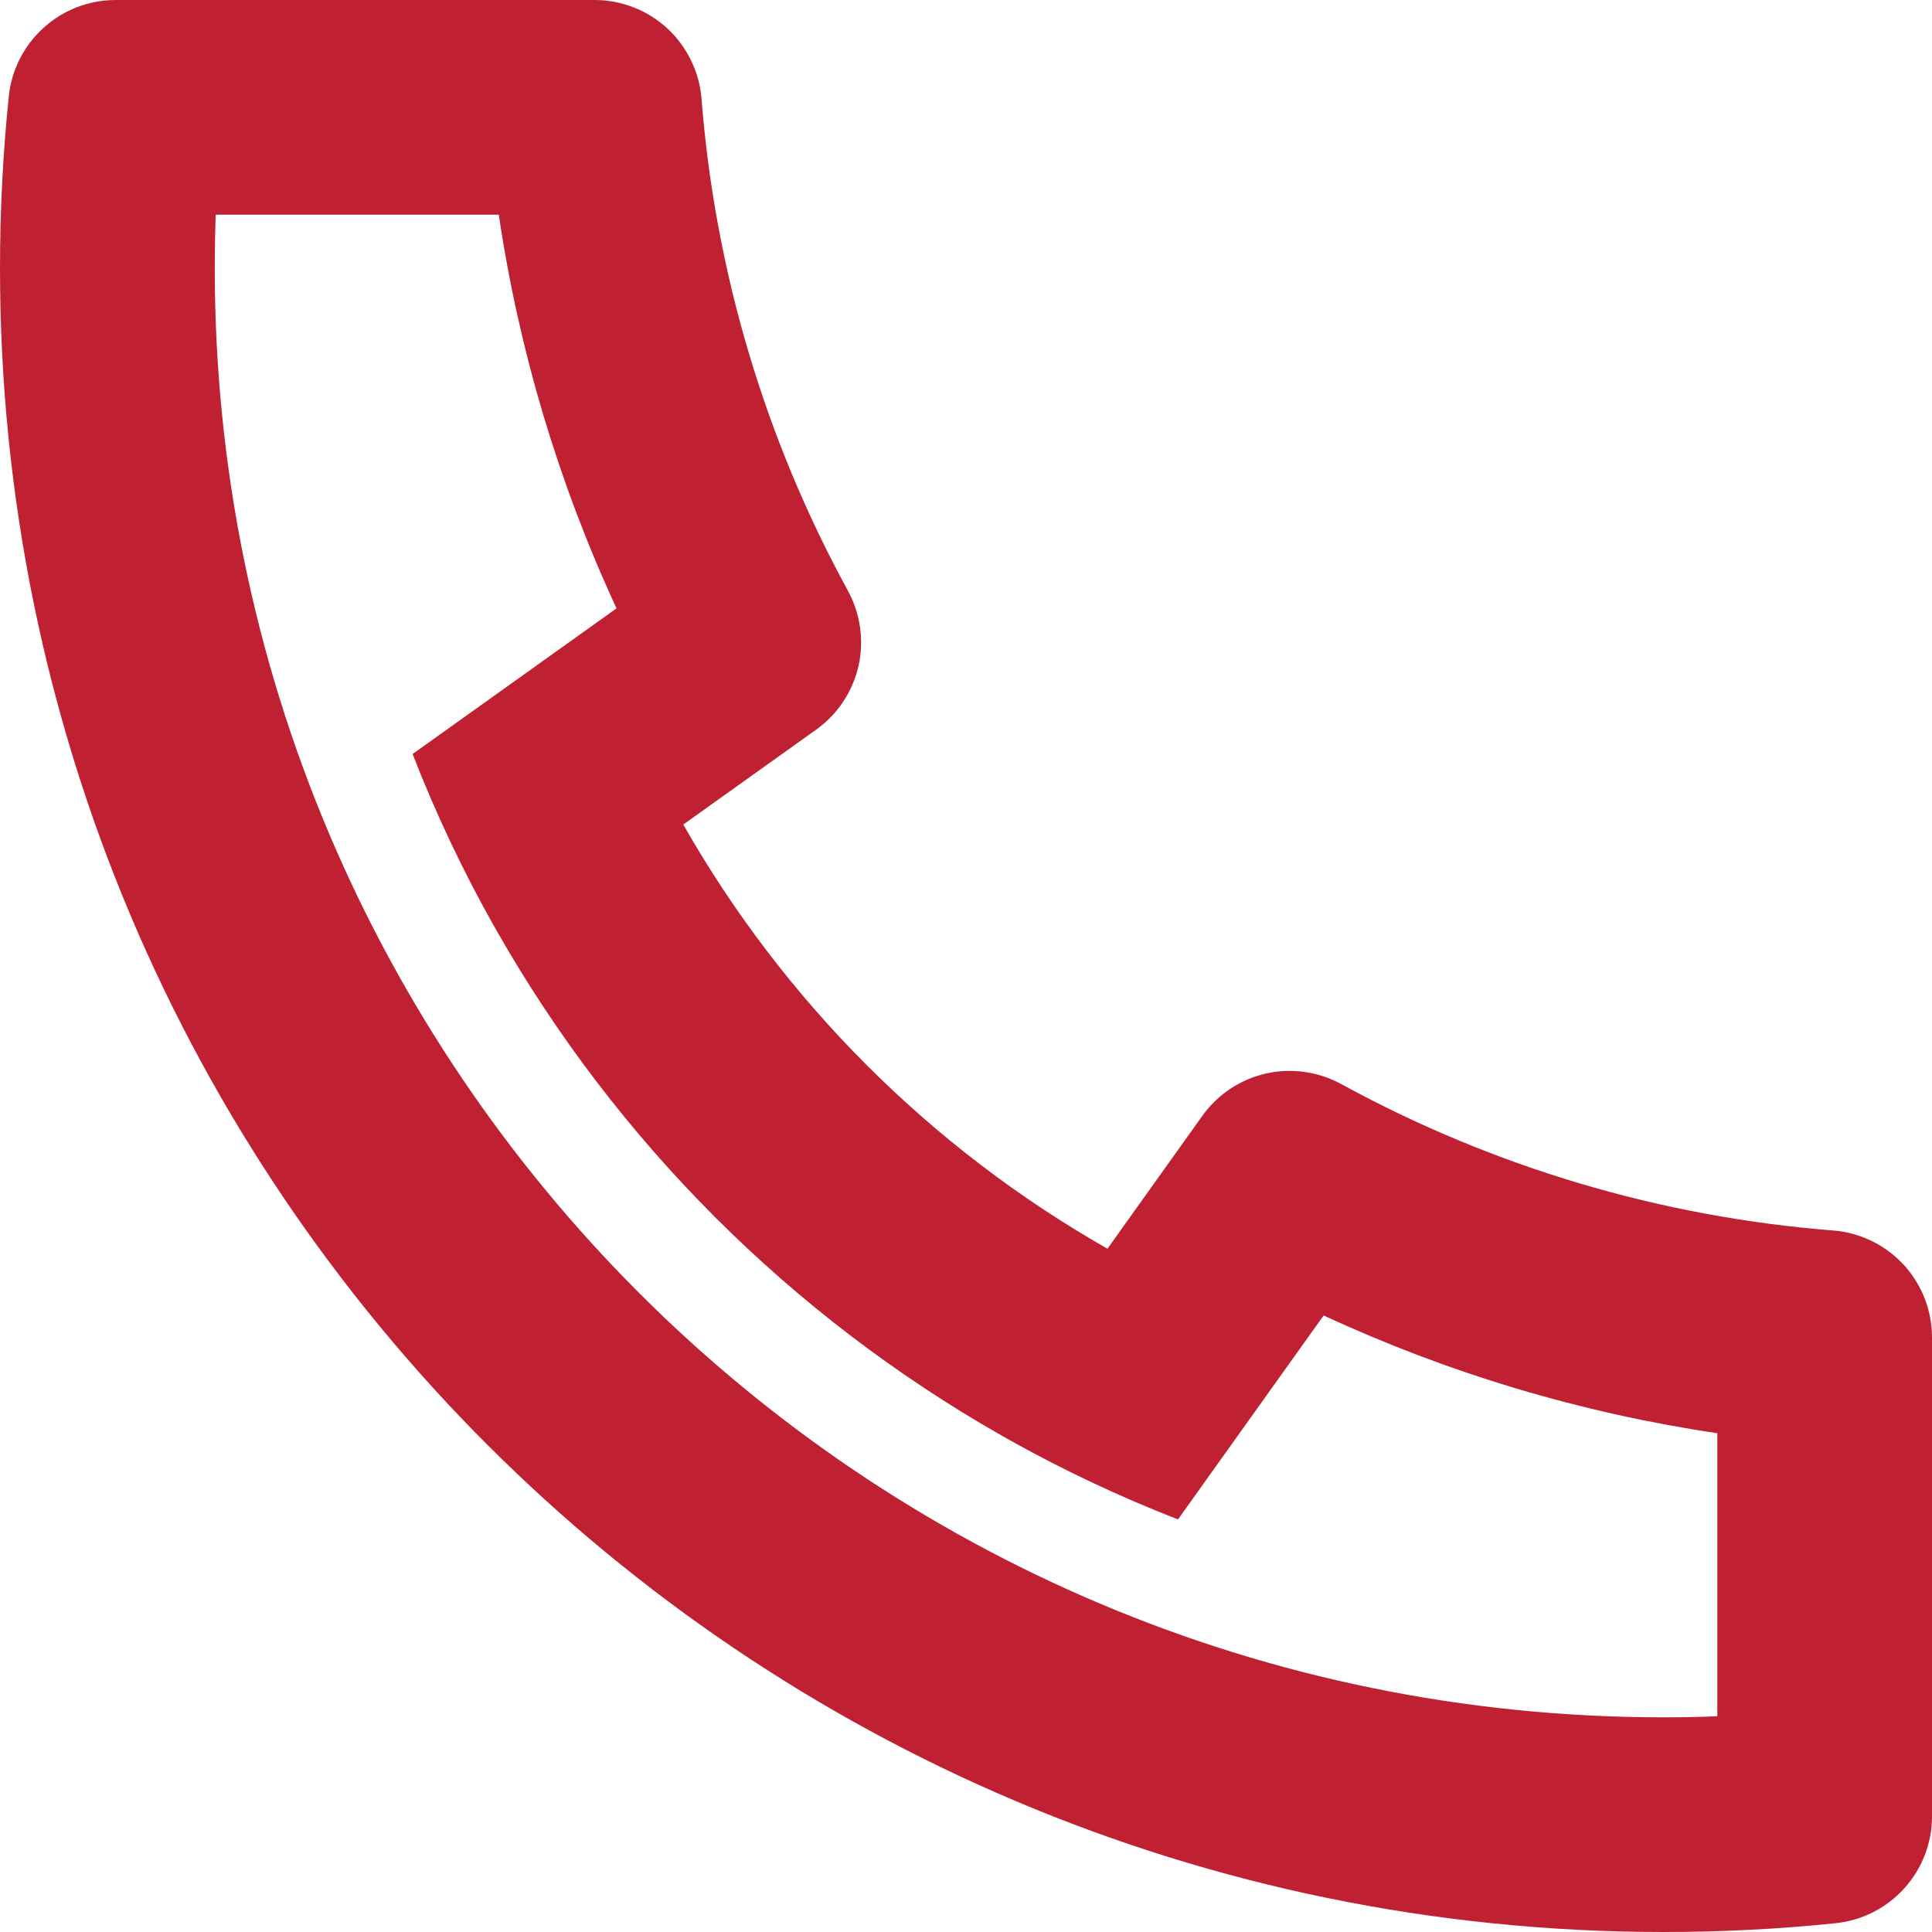
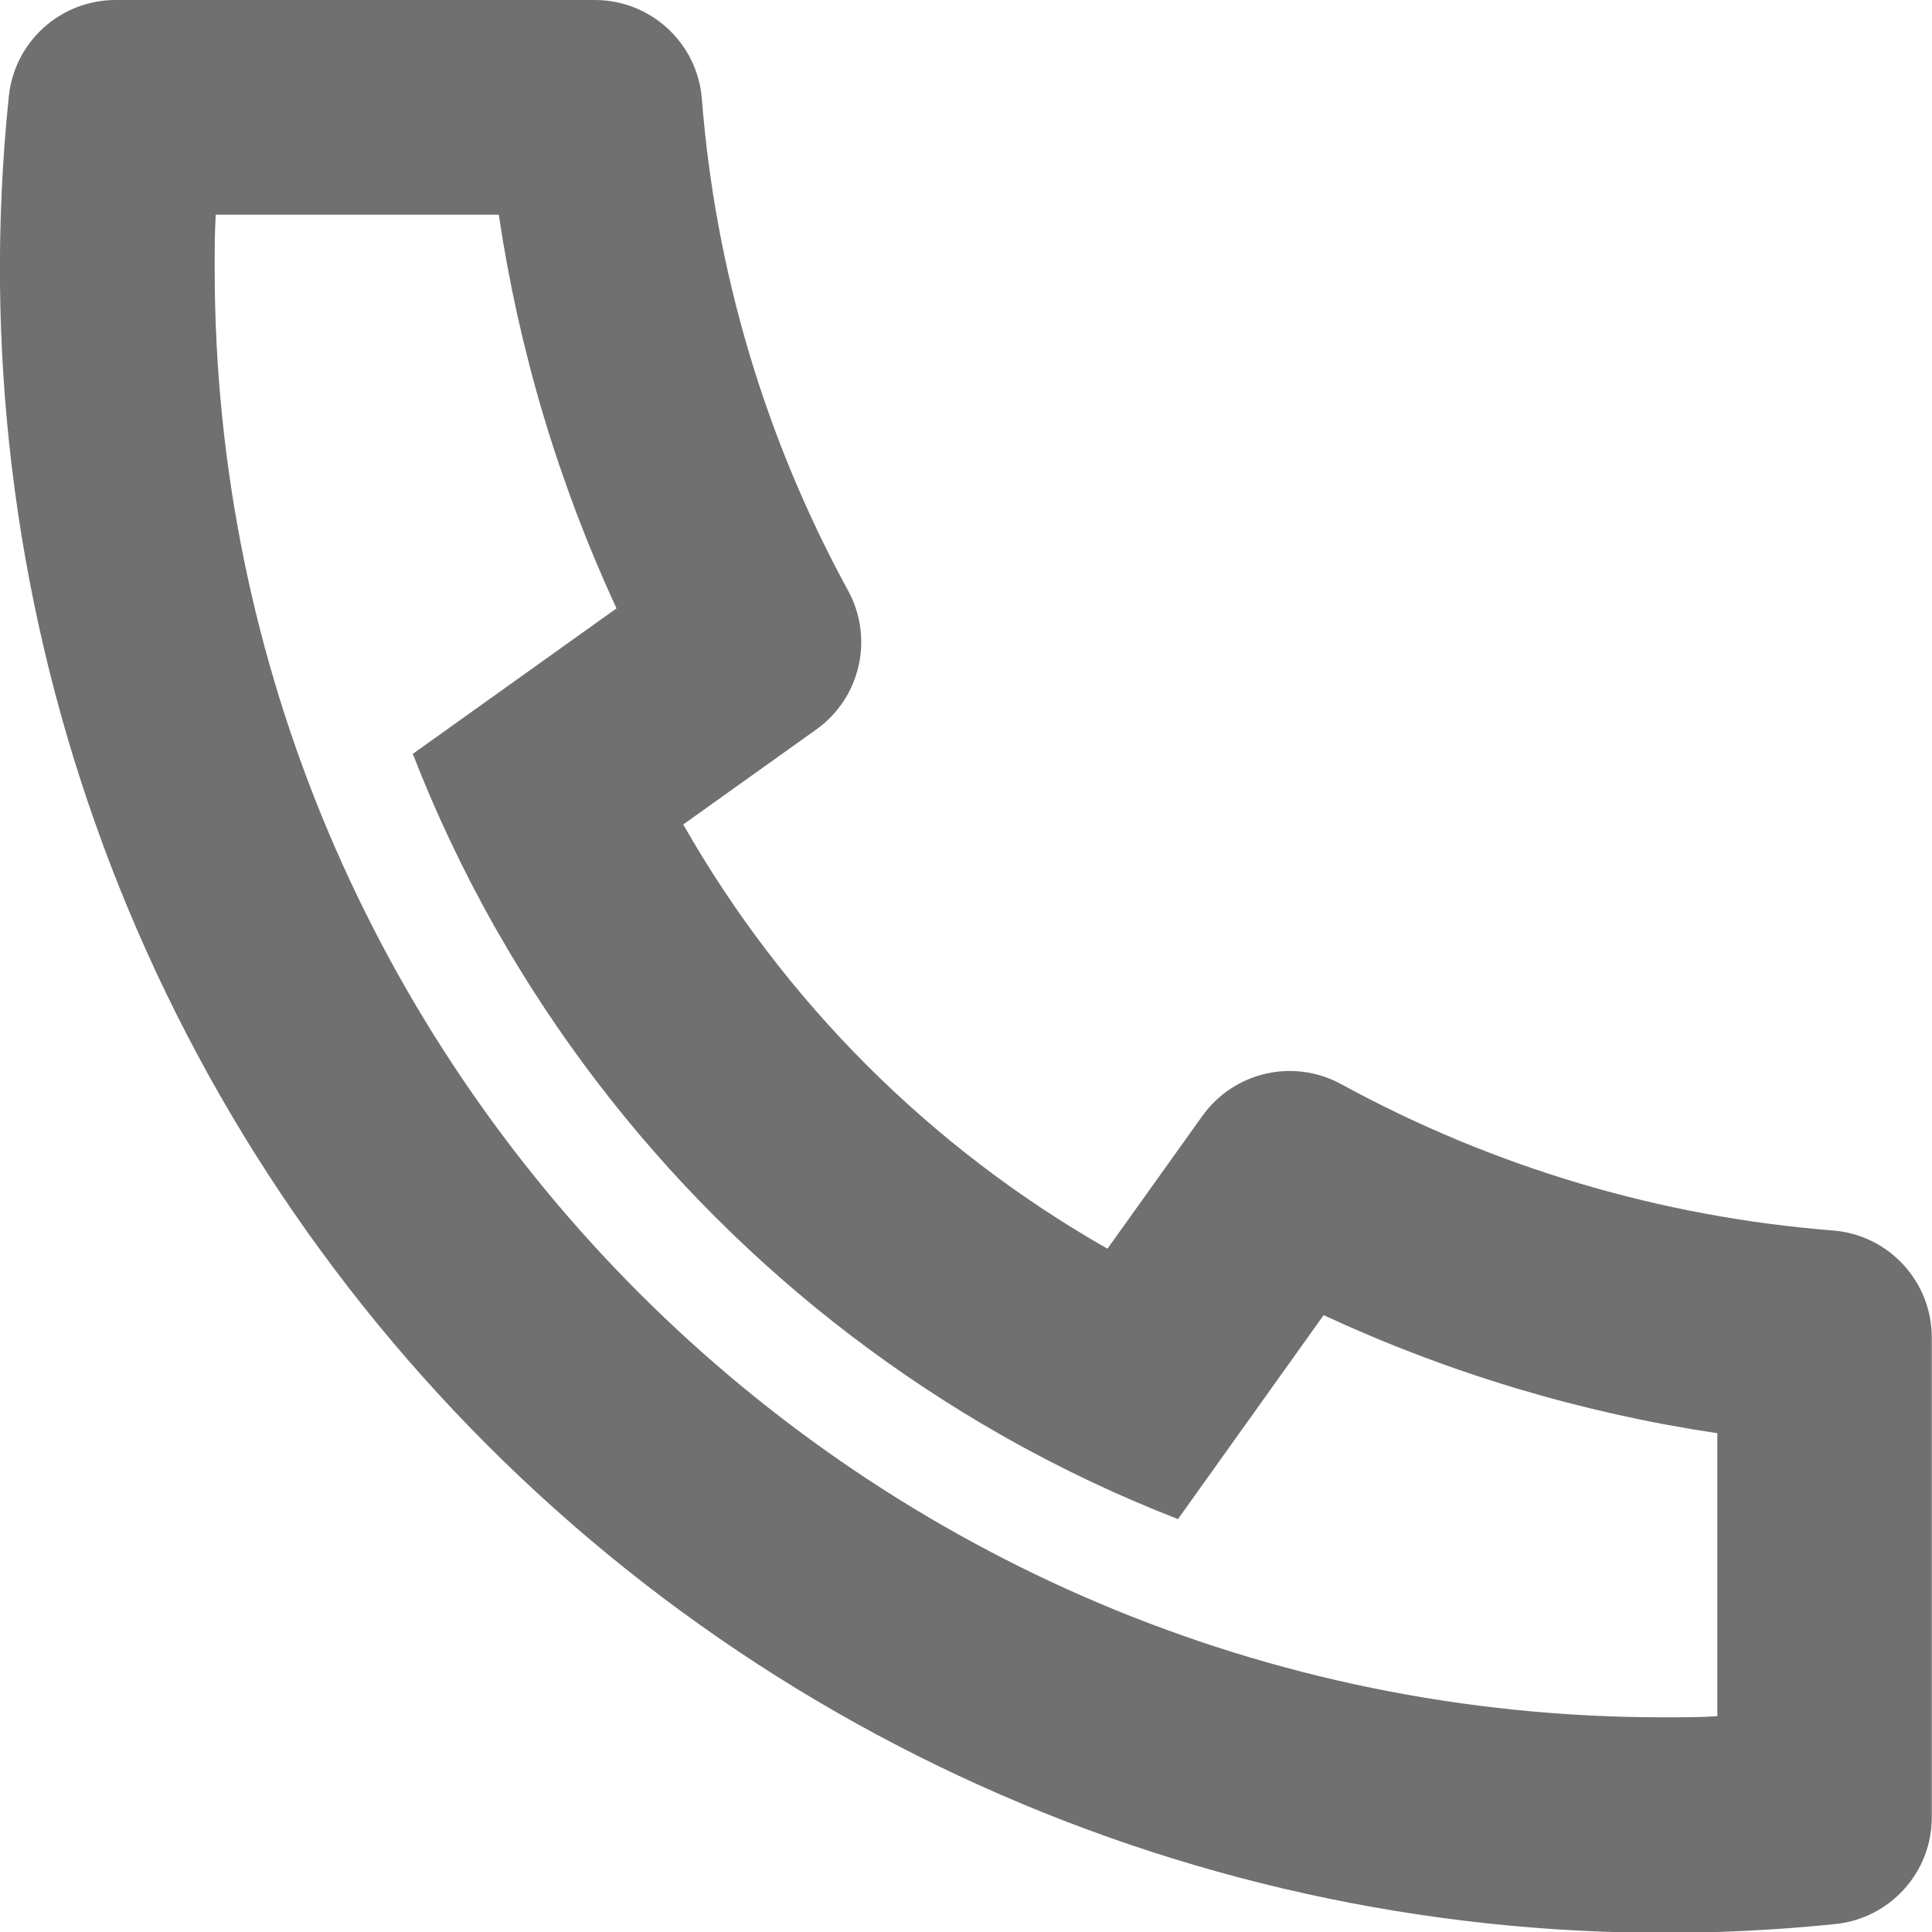
- <svg xmlns="http://www.w3.org/2000/svg" width="18" height="18" viewBox="0 0 18 18" fill="none">
-   <path d="M6.366 7.682C7.304 9.33 8.67 10.696 10.318 11.634L11.202 10.396C11.344 10.197 11.554 10.057 11.793 10.002C12.031 9.948 12.281 9.983 12.496 10.1C13.91 10.873 15.472 11.338 17.079 11.464C17.33 11.484 17.564 11.598 17.735 11.782C17.905 11.967 18 12.209 18 12.461V16.923C18 17.171 17.908 17.409 17.742 17.593C17.576 17.777 17.348 17.893 17.102 17.918C16.572 17.973 16.038 18 15.5 18C6.94 18 0 11.06 0 2.5C0 1.962 0.027 1.428 0.082 0.898C0.107 0.652 0.223 0.424 0.407 0.258C0.591 0.092 0.829 -5.33578e-05 1.077 2.32673e-08H5.539C5.791 -3.15185e-05 6.033 0.095 6.218 0.265C6.402 0.436 6.516 0.67 6.536 0.921C6.662 2.528 7.127 4.09 7.9 5.504C8.017 5.719 8.052 5.969 7.998 6.207C7.943 6.446 7.803 6.656 7.604 6.798L6.366 7.682ZM3.844 7.025L5.744 5.668C5.205 4.504 4.835 3.269 4.647 2H2.01C2.004 2.166 2.001 2.333 2.001 2.5C2 9.956 8.044 16 15.5 16C15.667 16 15.834 15.997 16 15.99V13.353C14.731 13.165 13.496 12.795 12.332 12.256L10.975 14.156C10.429 13.944 9.898 13.693 9.387 13.406L9.329 13.373C7.368 12.257 5.743 10.632 4.627 8.671L4.594 8.613C4.307 8.102 4.056 7.571 3.844 7.025Z" fill="#BF2132" />
+ <svg xmlns="http://www.w3.org/2000/svg" width="18" height="18" viewBox="0 0 18 18">
+   <path id="Path_32465" data-name="Path 32465" d="M9.366,10.682a10.556,10.556,0,0,0,3.952,3.952L14.2,13.4a1,1,0,0,1,1.294-.3,11.422,11.422,0,0,0,4.583,1.364,1,1,0,0,1,.921,1v4.462a1,1,0,0,1-.9,1A15.509,15.509,0,0,1,3.082,3.9a1,1,0,0,1,1-.9H8.539a1,1,0,0,1,1,.921A11.422,11.422,0,0,0,10.9,8.5,1,1,0,0,1,10.6,9.8l-1.238.884Zm-2.522-.657,1.9-1.357A13.41,13.41,0,0,1,7.647,5H5.01C5,5.166,5,5.333,5,5.5A13.5,13.5,0,0,0,18.5,19c.167,0,.334,0,.5-.01V16.353a13.41,13.41,0,0,1-3.668-1.1l-1.357,1.9a12.442,12.442,0,0,1-1.588-.75l-.058-.033a12.556,12.556,0,0,1-4.7-4.7l-.033-.058a12.442,12.442,0,0,1-.75-1.588Z" transform="translate(-3 -3)" fill="#707070" />
</svg>
